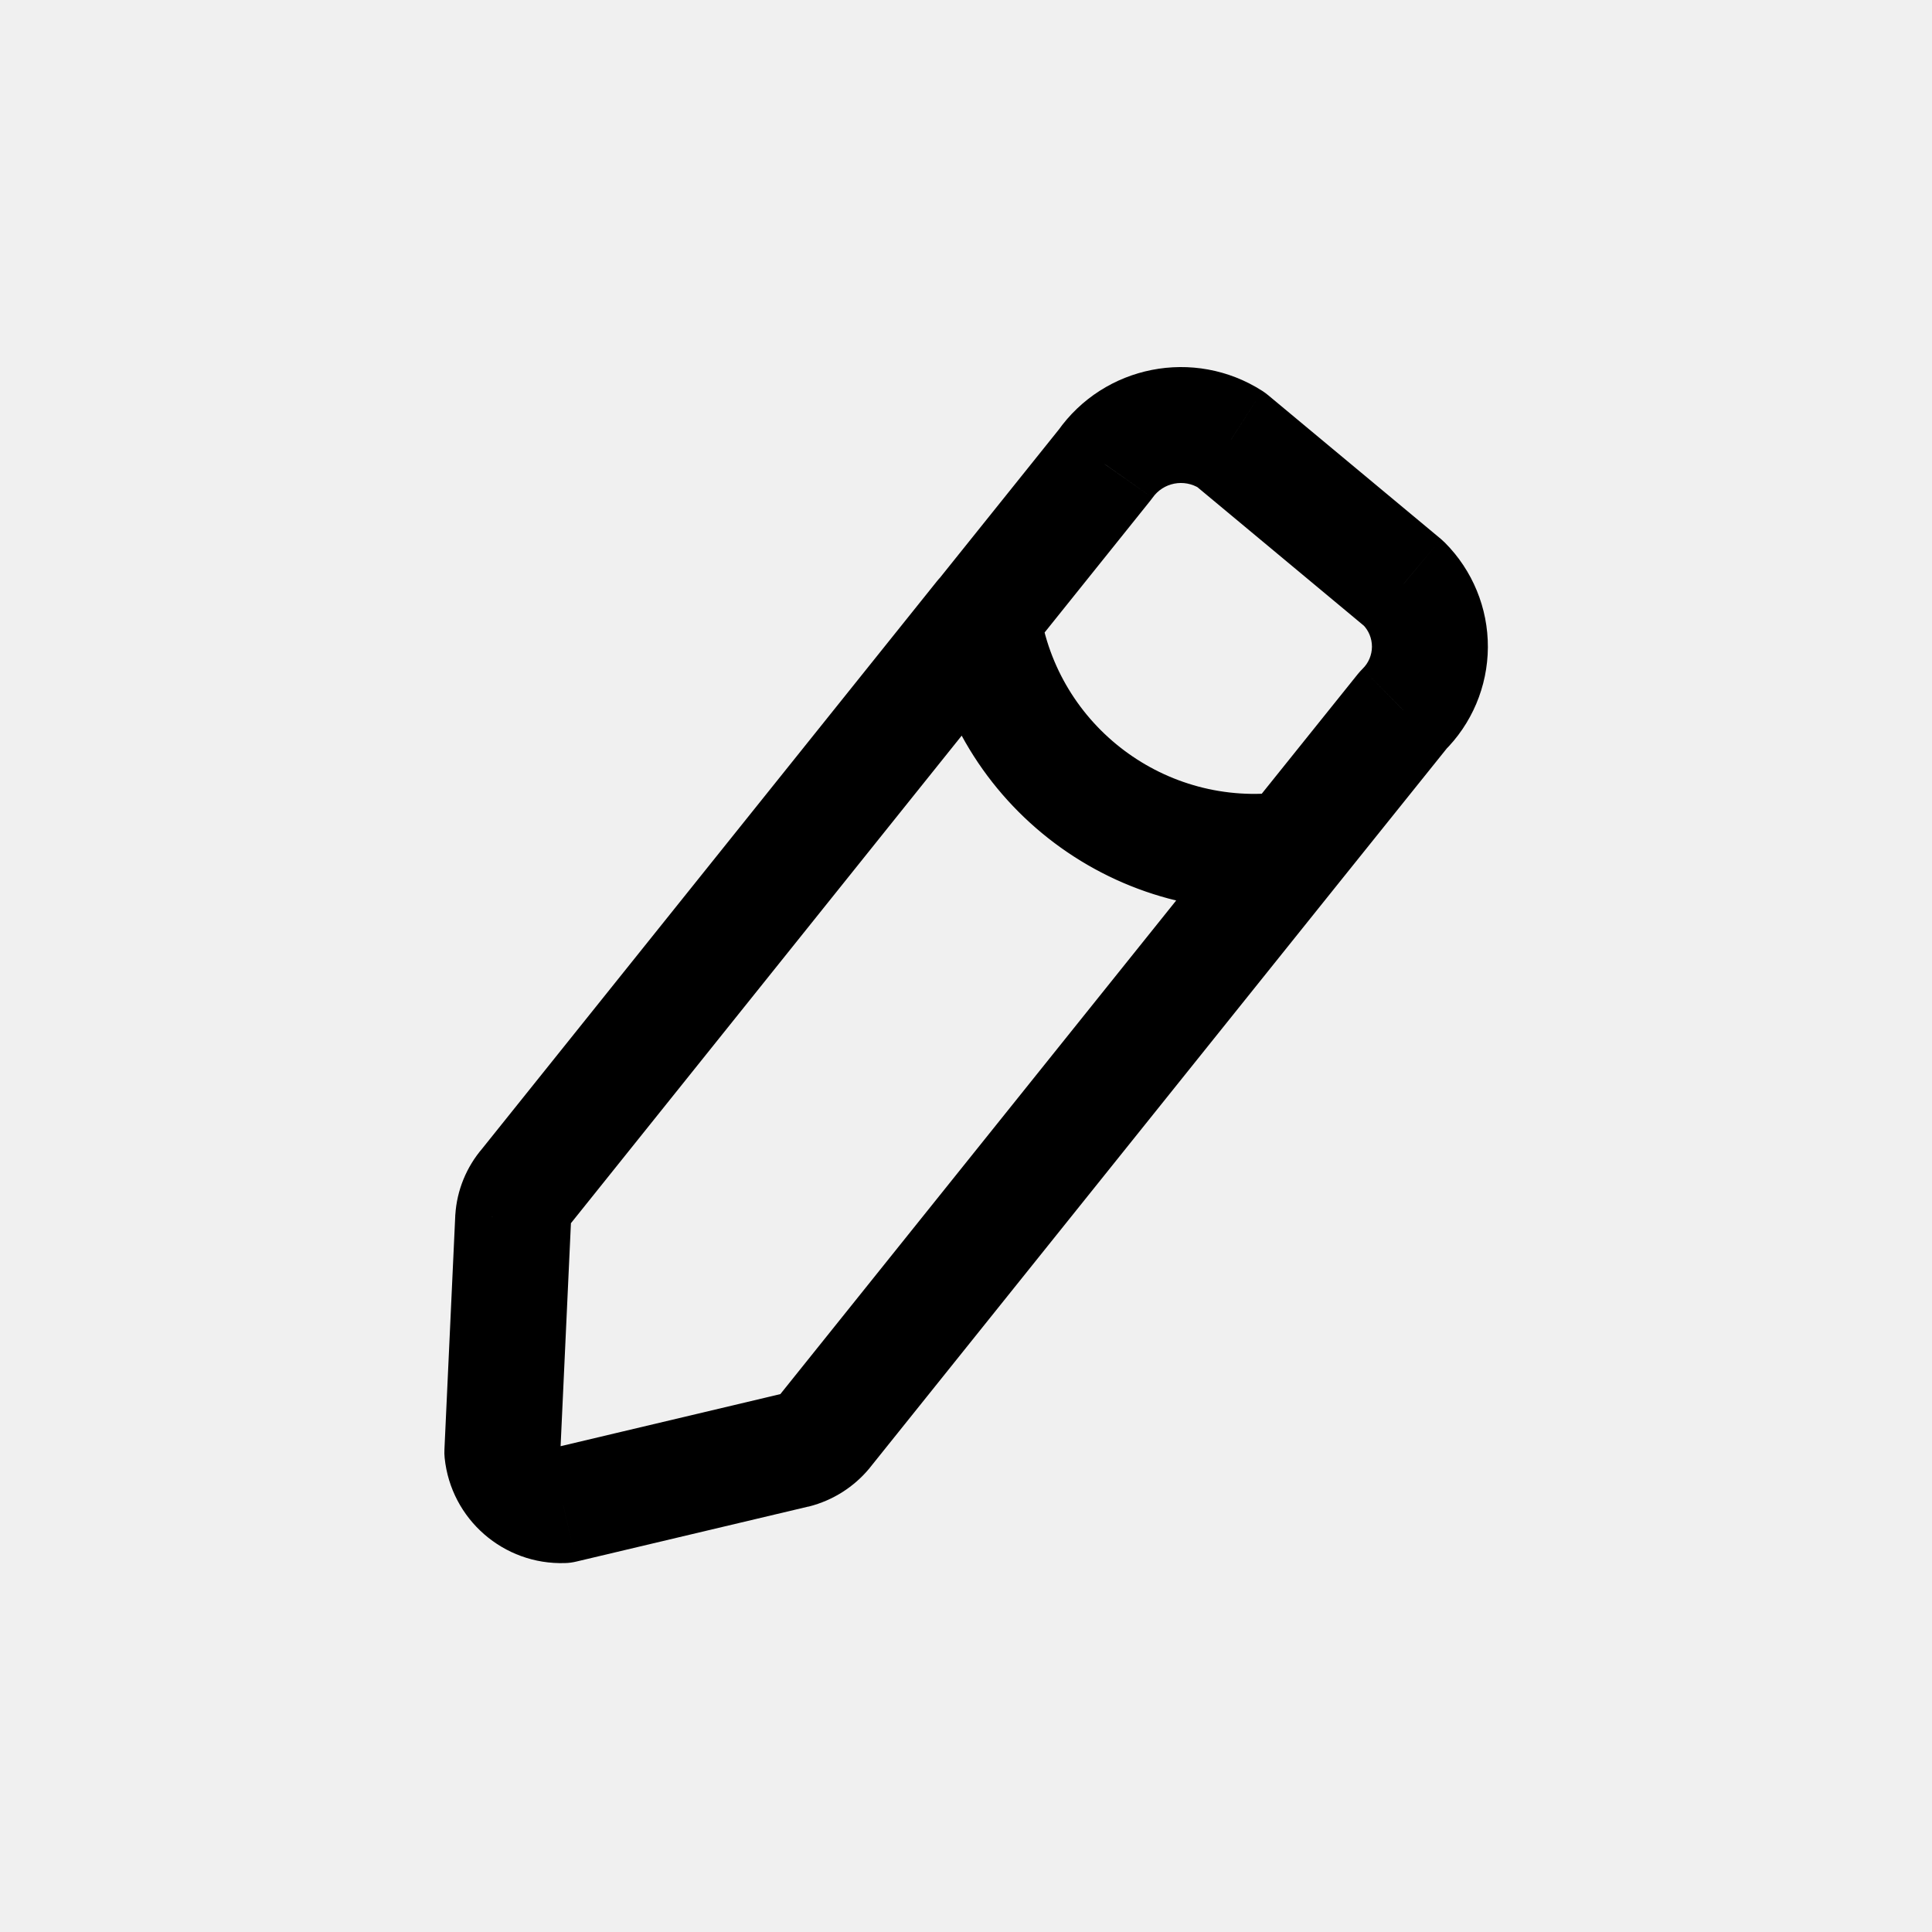
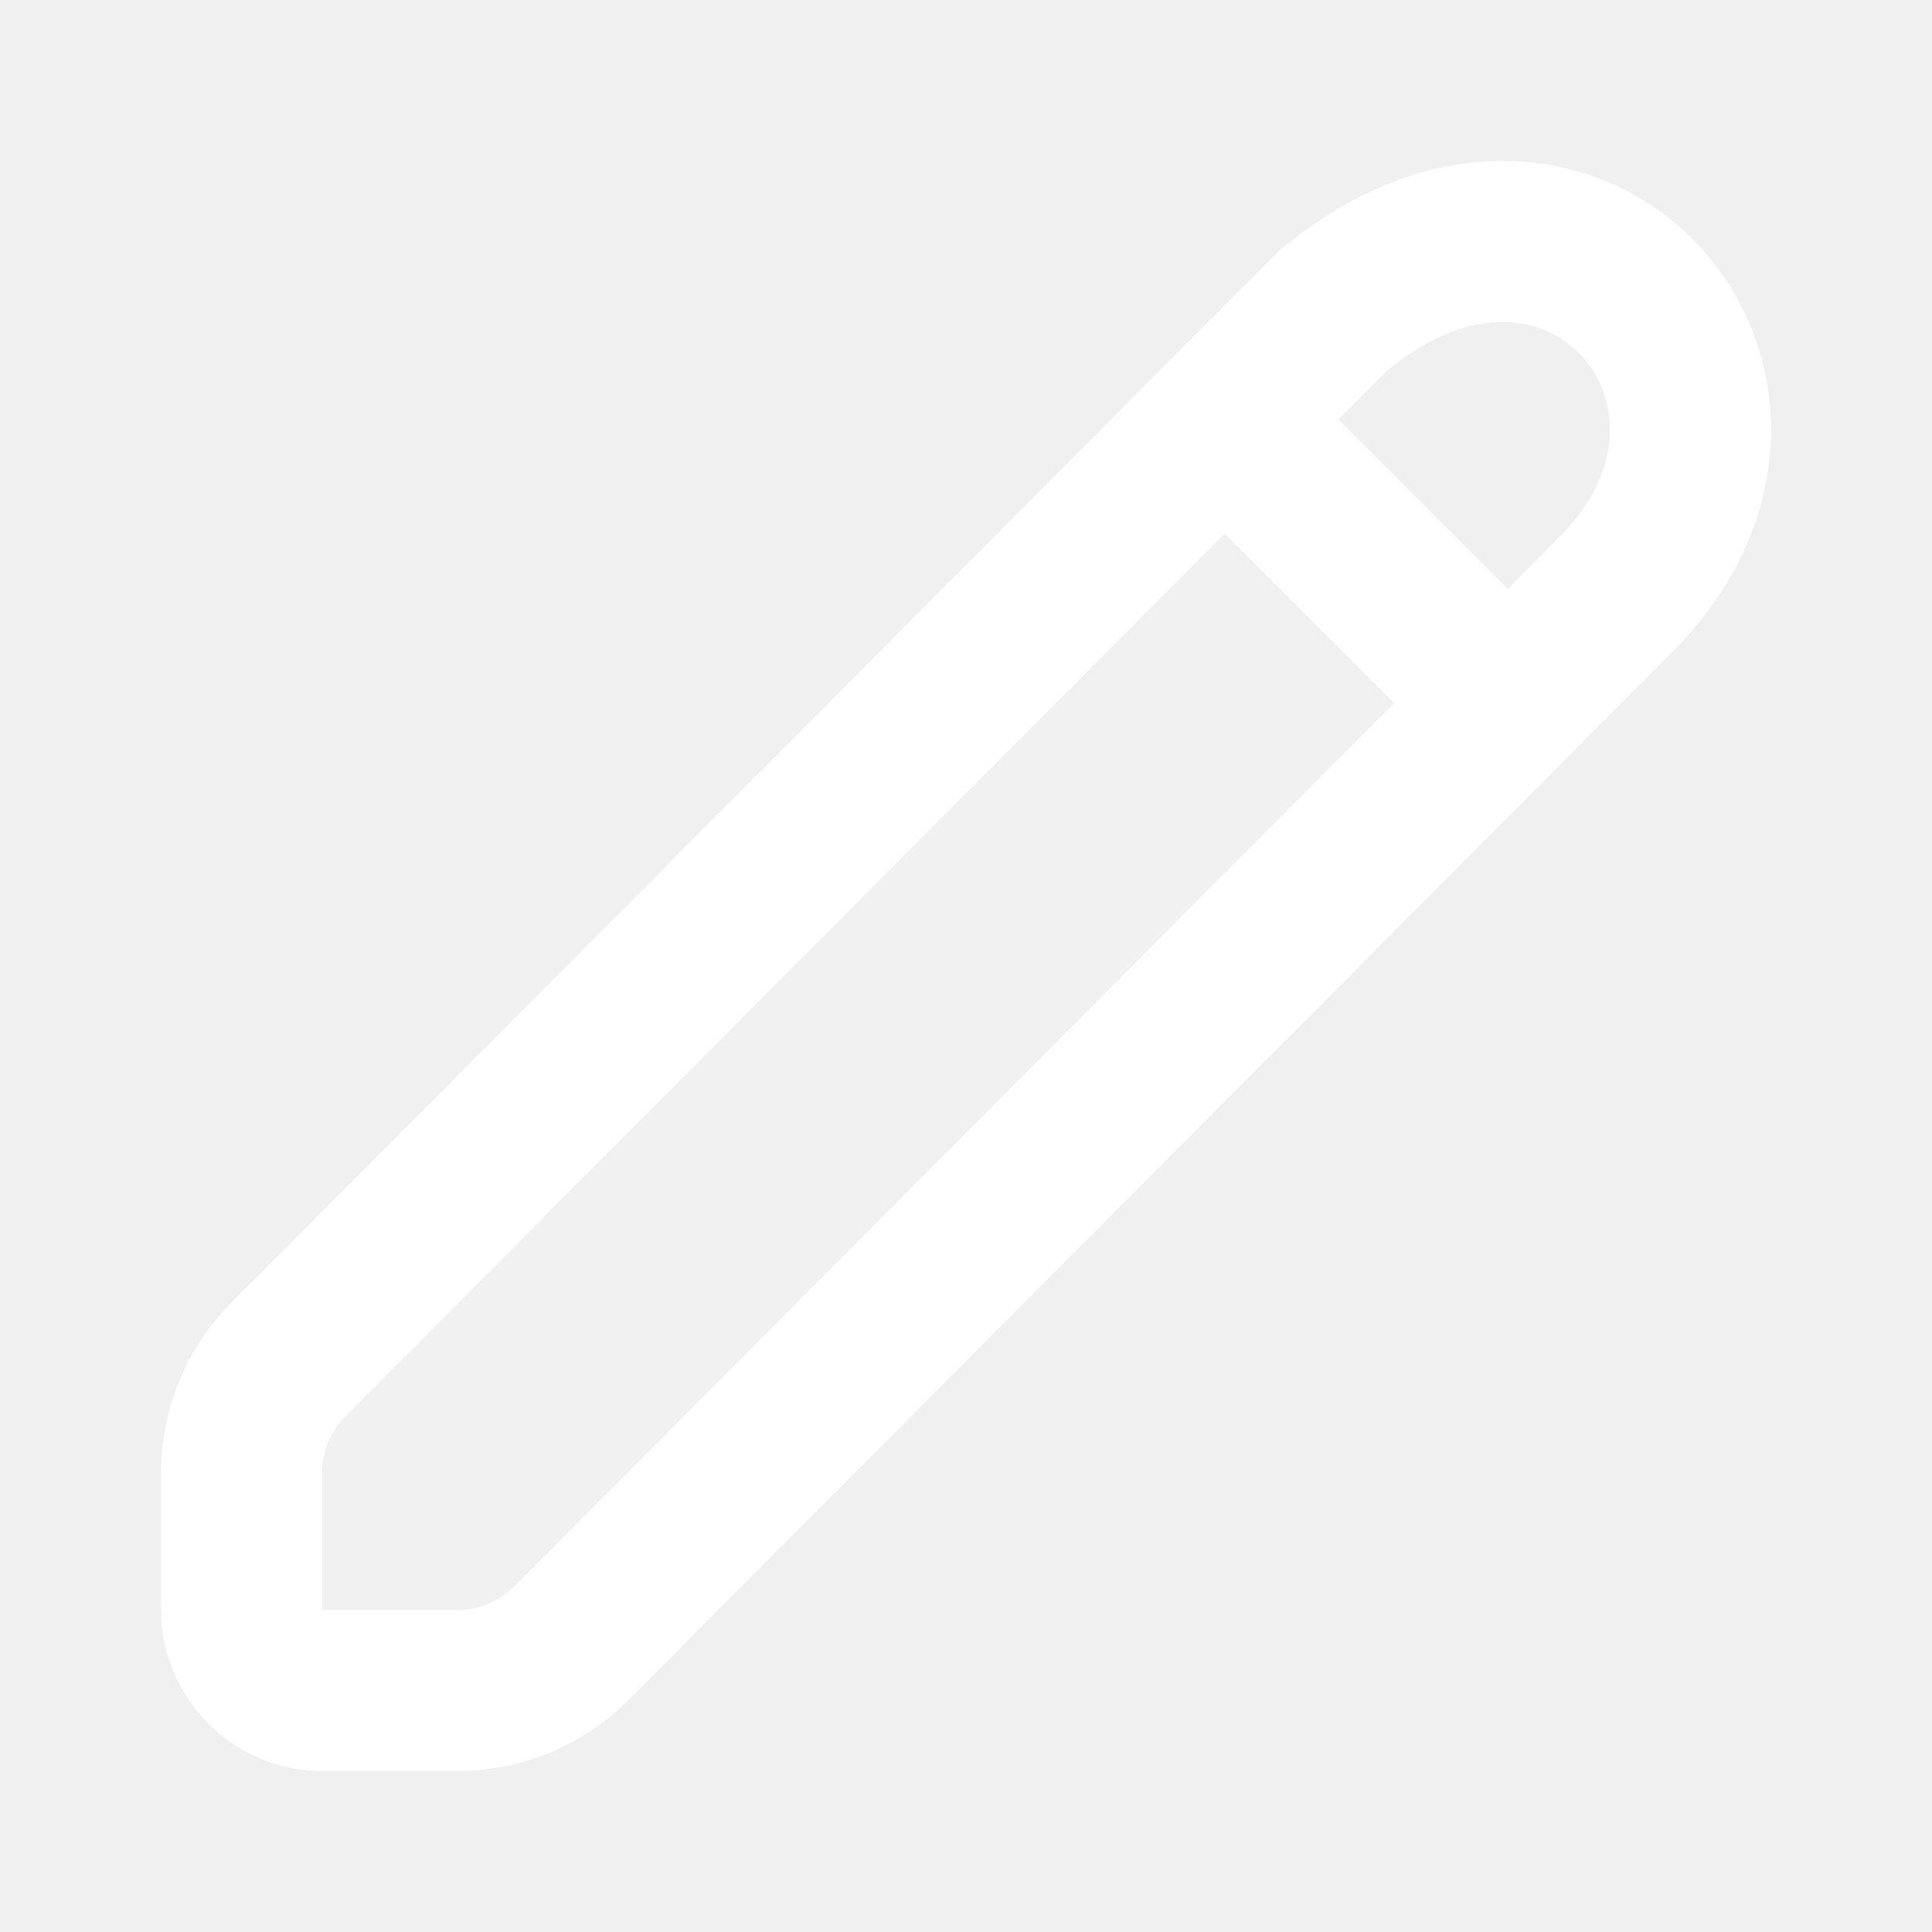
- <svg xmlns="http://www.w3.org/2000/svg" width="800px" height="800px" viewBox="0 -0.5 25 25" fill="none">
-   <path d="M13.294 7.959C13.553 7.636 13.501 7.164 13.178 6.905C12.855 6.645 12.383 6.697 12.124 7.021L13.294 7.959ZM6.811 14.849L7.379 15.338C7.385 15.332 7.391 15.325 7.396 15.318L6.811 14.849ZM6.64 15.267L5.891 15.218L5.891 15.232L6.64 15.267ZM6.5 18.29L5.751 18.255C5.749 18.292 5.75 18.33 5.754 18.367L6.5 18.29ZM7.287 18.977L7.312 19.726C7.362 19.725 7.411 19.718 7.46 19.706L7.287 18.977ZM10.287 18.266L10.46 18.996L10.472 18.993L10.287 18.266ZM10.672 18.022L11.251 18.499L11.257 18.491L10.672 18.022ZM17.297 10.959C17.556 10.636 17.504 10.164 17.181 9.905C16.858 9.646 16.386 9.697 16.127 10.021L17.297 10.959ZM12.127 7.021C11.868 7.344 11.92 7.816 12.243 8.075C12.566 8.334 13.038 8.282 13.297 7.959L12.127 7.021ZM14.3 5.51L14.885 5.979C14.895 5.967 14.904 5.954 14.914 5.941L14.3 5.51ZM15.929 5.19L16.409 4.613C16.385 4.593 16.36 4.575 16.334 4.558L15.929 5.19ZM18.166 7.052L18.697 6.522C18.68 6.506 18.663 6.49 18.646 6.475L18.166 7.052ZM18.503 7.873L19.253 7.877V7.877L18.503 7.873ZM18.157 8.69L17.632 8.154C17.611 8.175 17.591 8.197 17.572 8.22L18.157 8.69ZM16.127 10.02C15.868 10.343 15.919 10.815 16.242 11.075C16.566 11.334 17.038 11.282 17.297 10.959L16.127 10.02ZM13.454 7.379C13.392 6.969 13.011 6.687 12.601 6.748C12.191 6.809 11.909 7.191 11.97 7.601L13.454 7.379ZM16.813 11.233C17.223 11.177 17.511 10.799 17.455 10.389C17.399 9.978 17.021 9.691 16.611 9.747L16.813 11.233ZM12.124 7.021L6.226 14.38L7.396 15.318L13.294 7.959L12.124 7.021ZM6.243 14.359C6.036 14.6 5.912 14.901 5.892 15.218L7.388 15.316C7.388 15.324 7.385 15.332 7.379 15.338L6.243 14.359ZM5.891 15.232L5.751 18.255L7.249 18.325L7.389 15.302L5.891 15.232ZM5.754 18.367C5.836 19.159 6.516 19.752 7.312 19.726L7.262 18.227C7.259 18.227 7.258 18.227 7.257 18.226C7.255 18.226 7.253 18.225 7.251 18.223C7.25 18.221 7.248 18.22 7.248 18.218C7.247 18.218 7.246 18.216 7.246 18.213L5.754 18.367ZM7.46 19.706L10.46 18.995L10.114 17.536L7.114 18.247L7.46 19.706ZM10.472 18.993C10.777 18.915 11.05 18.742 11.251 18.499L10.093 17.544C10.096 17.542 10.099 17.54 10.102 17.539L10.472 18.993ZM11.257 18.491L17.297 10.959L16.127 10.021L10.087 17.553L11.257 18.491ZM13.297 7.959L14.885 5.979L13.715 5.041L12.127 7.021L13.297 7.959ZM14.914 5.941C15.052 5.744 15.321 5.691 15.524 5.821L16.334 4.558C15.454 3.995 14.287 4.224 13.687 5.078L14.914 5.941ZM15.449 5.766L17.686 7.628L18.646 6.475L16.409 4.613L15.449 5.766ZM17.635 7.582C17.711 7.658 17.753 7.761 17.753 7.869L19.253 7.877C19.256 7.369 19.055 6.881 18.697 6.522L17.635 7.582ZM17.753 7.869C17.752 7.976 17.709 8.079 17.632 8.154L18.682 9.225C19.045 8.87 19.25 8.384 19.253 7.877L17.753 7.869ZM17.572 8.22L16.127 10.02L17.297 10.959L18.742 9.159L17.572 8.22ZM11.97 7.601C12.32 9.932 14.477 11.55 16.813 11.233L16.611 9.747C15.088 9.954 13.681 8.899 13.454 7.379L11.97 7.601Z" fill="#000000" />
+ <svg xmlns="http://www.w3.org/2000/svg" viewBox="0 0 24 24" fill="none">
+   <g id="SVGRepo_bgCarrier" stroke-width="0" />
+   <g id="SVGRepo_tracerCarrier" stroke-linecap="round" stroke-linejoin="round" />
+   <g id="SVGRepo_iconCarrier">
+     <path opacity="0.1" d="M18.556 8.909L7.1 20.411C6.724 20.788 6.214 21 5.683 21H4.004C3.449 21 3 20.547 3 19.992V18.299C3 17.77 3.21 17.262 3.583 16.887L15.065 5.36C15.074 5.406 15.097 5.45 15.133 5.487L18.551 8.904C18.552 8.906 18.554 8.908 18.556 8.909Z" fill="#ffffff" />
+     <path d="M20.065 7.394L7.1 20.411C6.724 20.788 6.214 21 5.683 21H4.004C3.449 21 3 20.547 3 19.992V18.299C3 17.77 3.21 17.262 3.583 16.887L16.552 3.867C19.563 1.347 22.575 4.875 20.065 7.394Z" stroke="#ffffff" stroke-width="2" stroke-linecap="round" stroke-linejoin="round" />
+     <path d="M15.31 5.31L18.727 8.728" stroke="#ffffff" stroke-width="2" stroke-linecap="round" stroke-linejoin="round" />
+   </g>
</svg>
